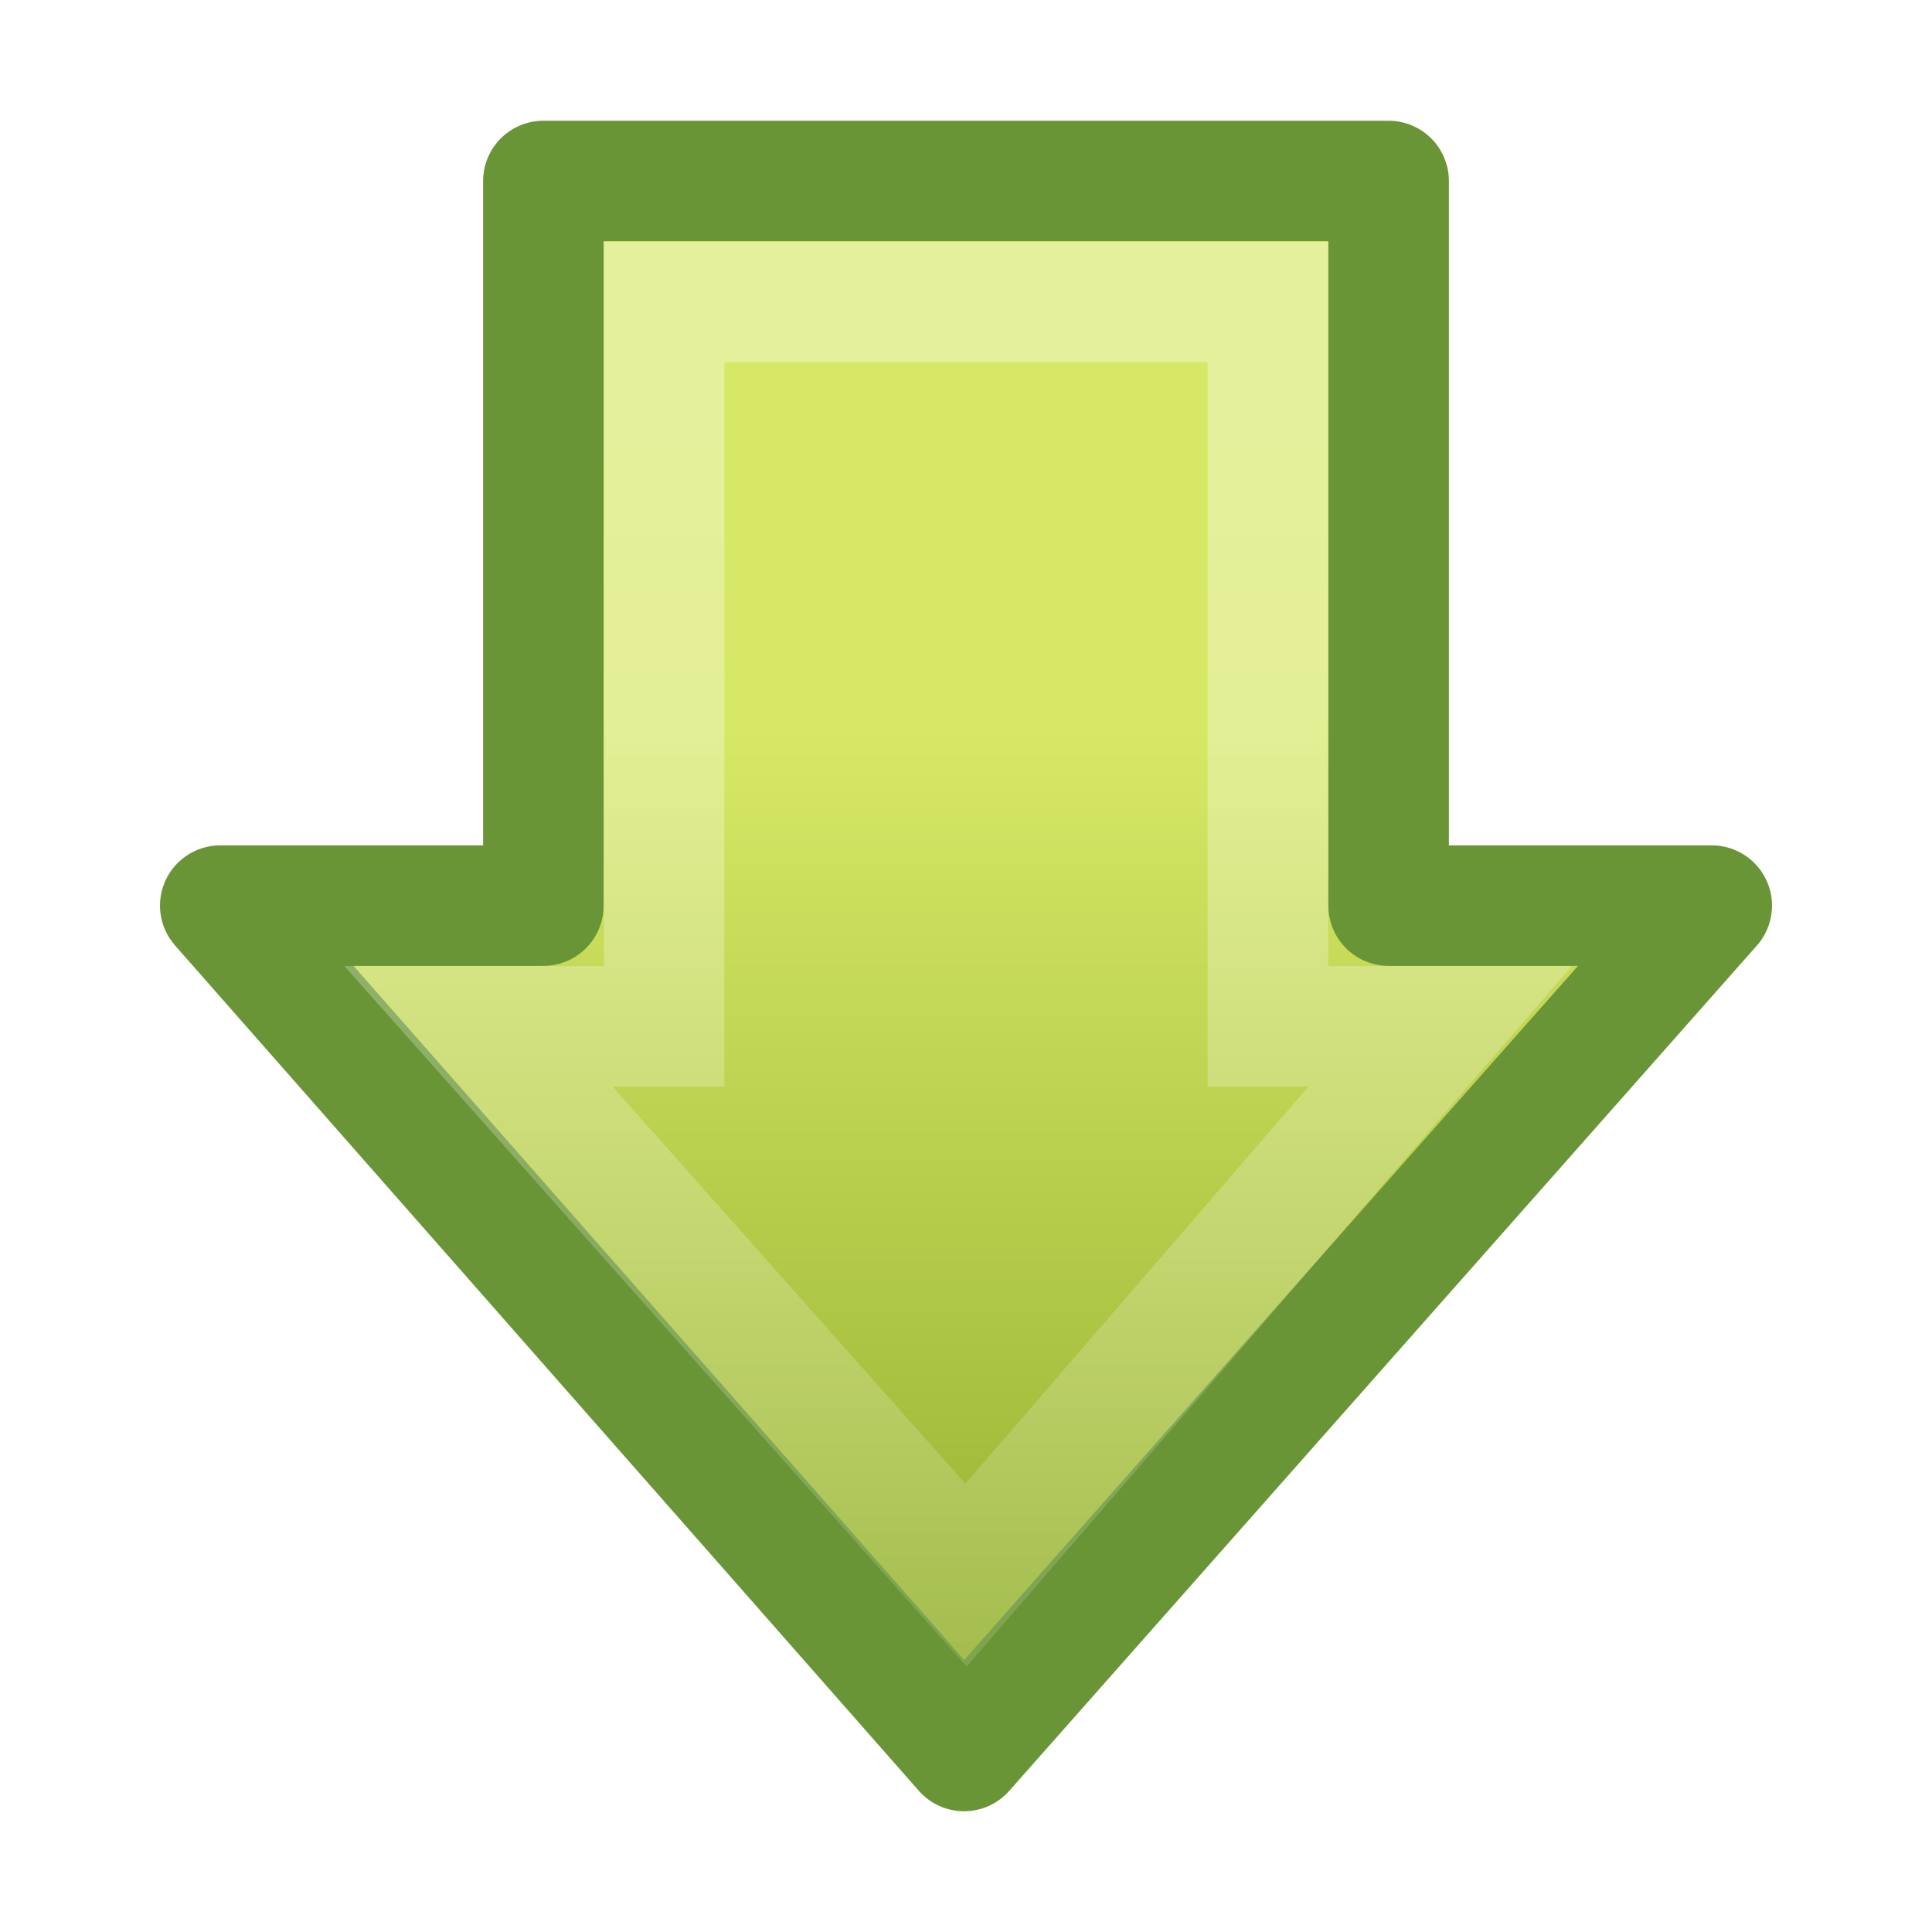
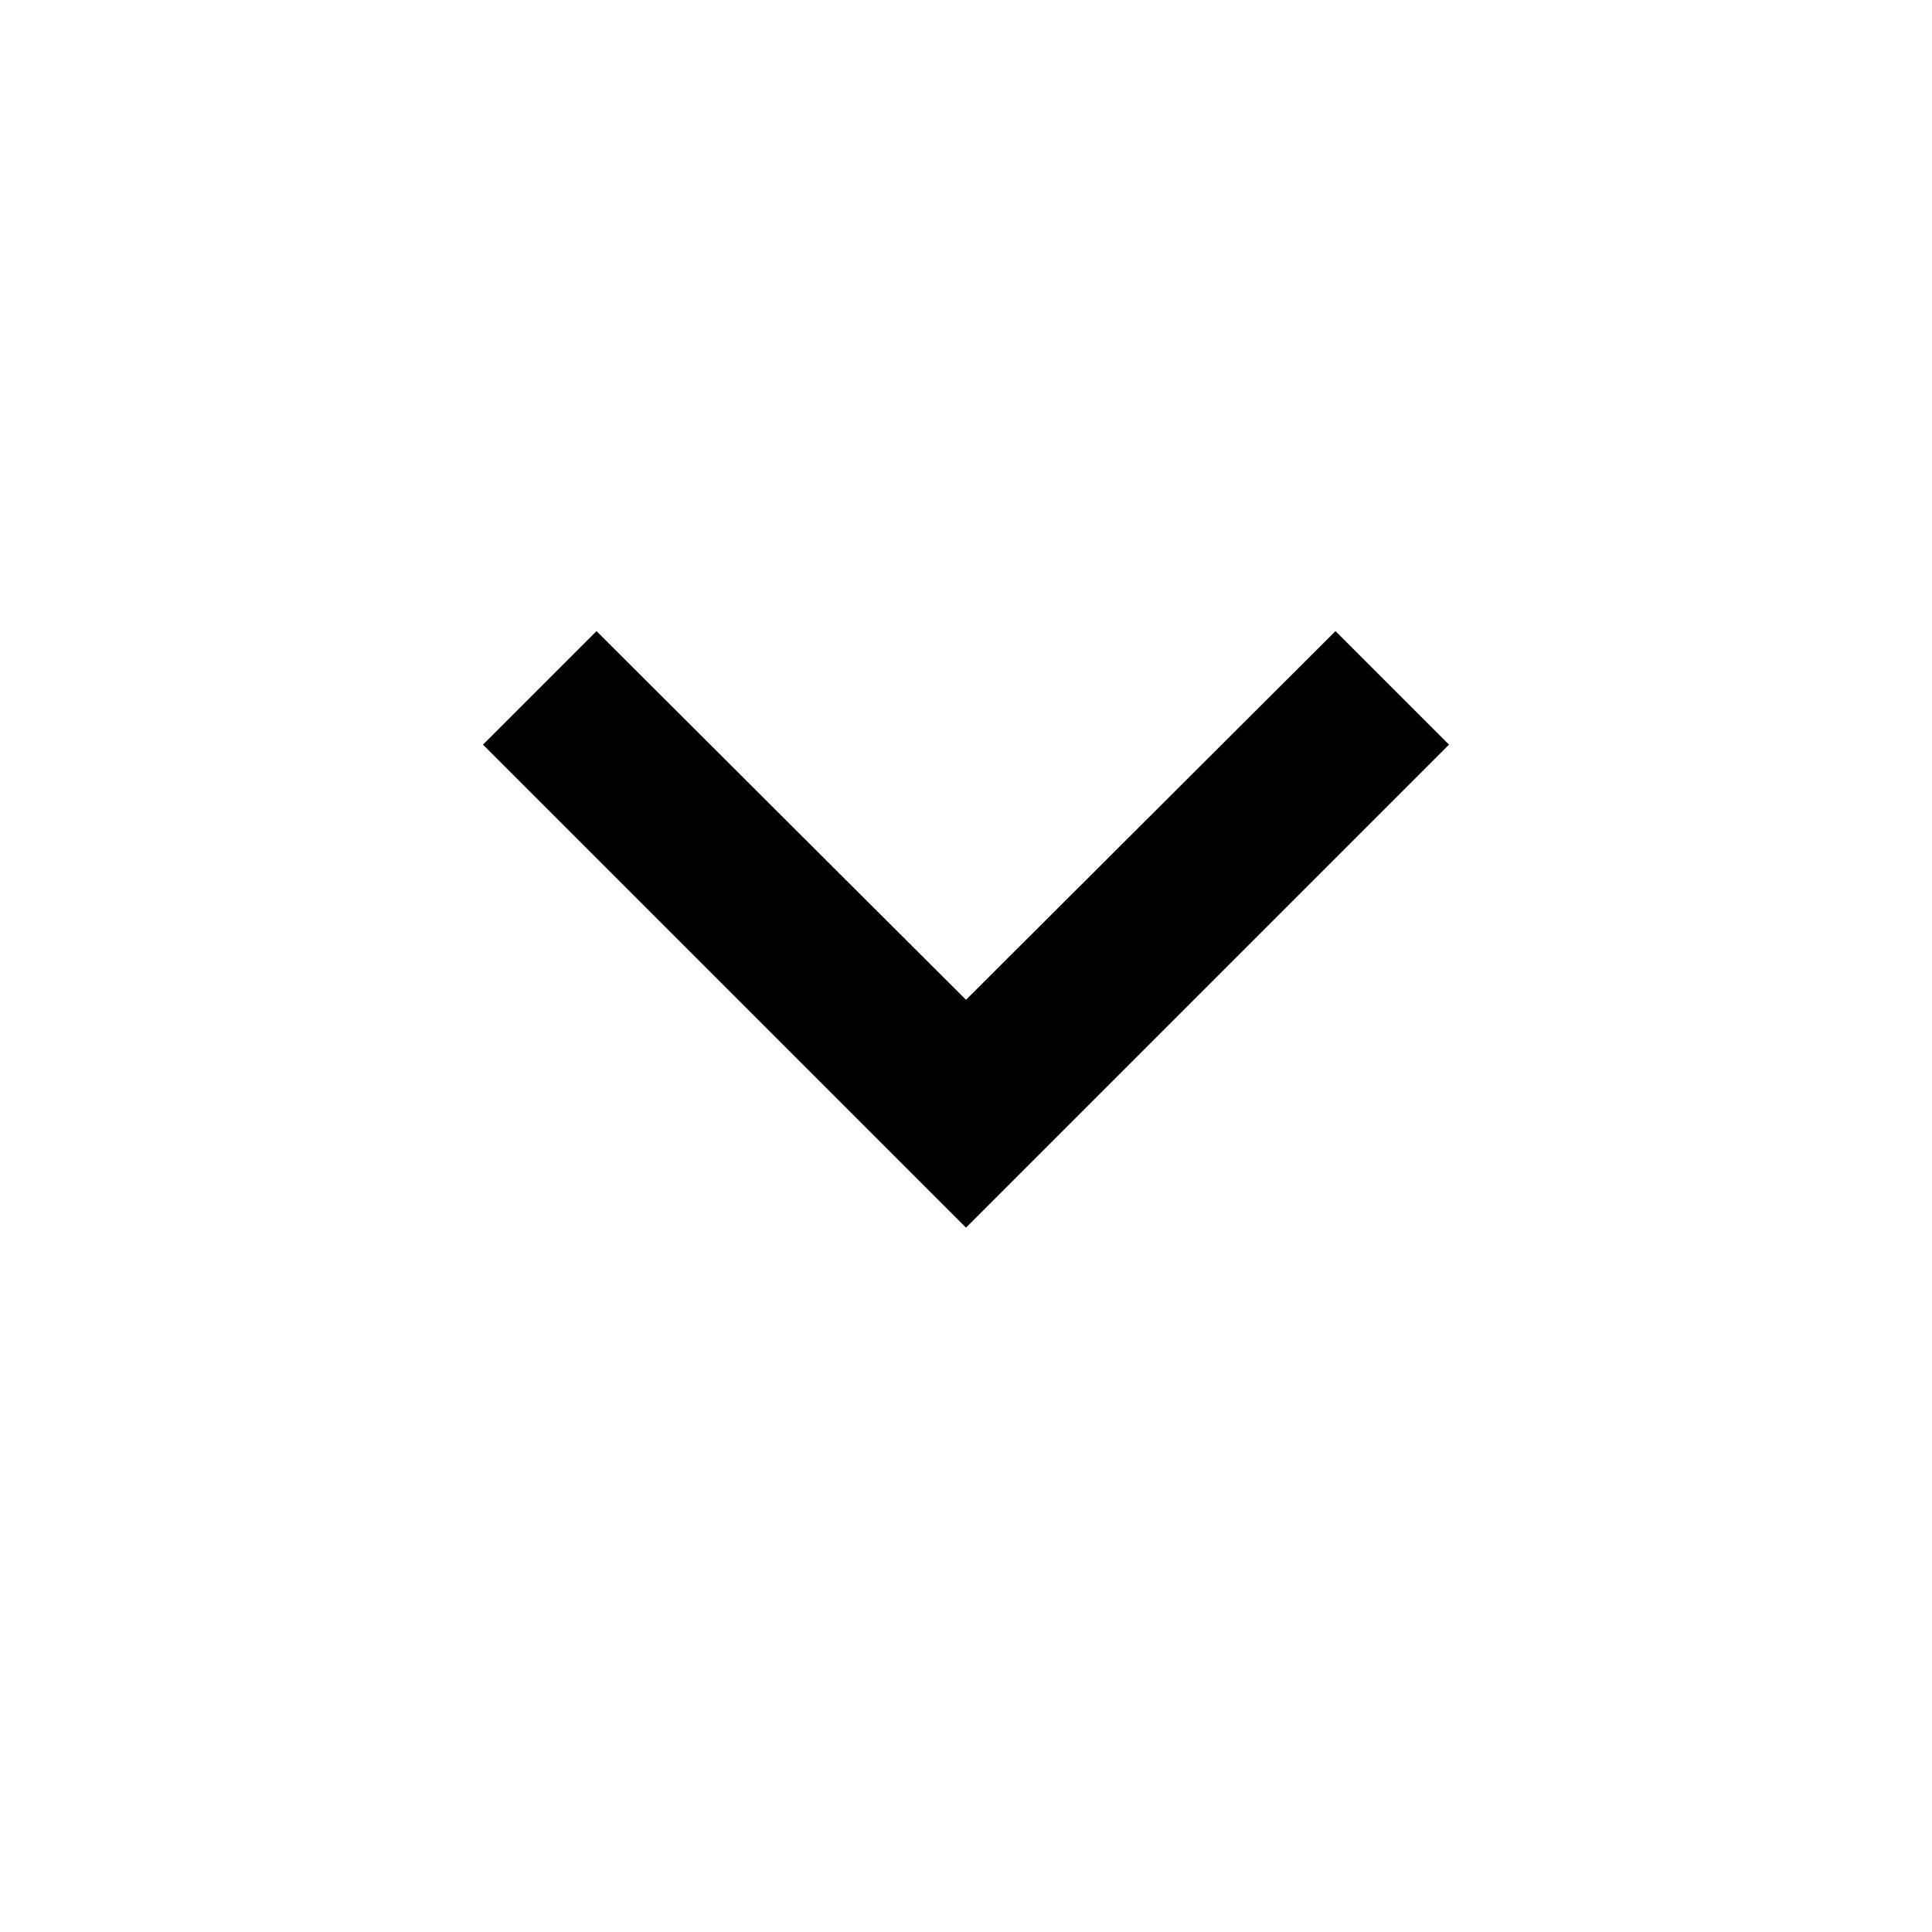
- <svg xmlns="http://www.w3.org/2000/svg" xmlns:xlink="http://www.w3.org/1999/xlink" version="1.1" width="16" height="16" id="svg2497">
-   <defs id="defs2499">
-     <linearGradient id="linearGradient5105-262-943-861">
-       <stop id="stop2487" style="stop-color:#0d0d0d;stop-opacity:1" offset="0" />
-       <stop id="stop2489" style="stop-color:#0d0d0d;stop-opacity:0" offset="1" />
-     </linearGradient>
-     <radialGradient cx="11.25" cy="19.031" r="8.062" fx="11.25" fy="19.031" id="radialGradient2502" xlink:href="#linearGradient5105-262-943-861" gradientUnits="userSpaceOnUse" gradientTransform="matrix(1,0,0,0.282946,0,13.64644)" />
-     <linearGradient id="linearGradient2264">
-       <stop id="stop2266" style="stop-color:#d7e866;stop-opacity:1" offset="0" />
-       <stop id="stop2268" style="stop-color:#8cab2a;stop-opacity:1" offset="1" />
-     </linearGradient>
-     <linearGradient x1="28.315" y1="20.71" x2="0.816" y2="20.71" id="linearGradient2512" xlink:href="#linearGradient2264" gradientUnits="userSpaceOnUse" gradientTransform="matrix(0,-0.319447,-0.313352,0,15.48628,15.08587)" />
-     <linearGradient id="linearGradient4222">
-       <stop id="stop4224" style="stop-color:#ffffff;stop-opacity:1" offset="0" />
-       <stop id="stop4226" style="stop-color:#ffffff;stop-opacity:0" offset="1" />
-     </linearGradient>
-     <linearGradient x1="13.472" y1="25.411" x2="57.726" y2="25.411" id="linearGradient2509" xlink:href="#linearGradient4222" gradientUnits="userSpaceOnUse" gradientTransform="matrix(0,0.3704967,-0.3617496,0,17.50831,-1.332054)" />
-   </defs>
-   <g id="layer1">
-     <path d="M 14.176,7.5 7.984,14.501 1.824,7.5 4.5,7.5 l 0,-6.001 7,0 0,6.001 2.676,0 z" id="path3288" style="fill:url(#linearGradient2512);fill-opacity:1;fill-rule:nonzero;stroke:#699536;stroke-width:0.998;stroke-linecap:round;stroke-linejoin:round;stroke-miterlimit:4;stroke-opacity:1;stroke-dasharray:none;stroke-dashoffset:0;marker:none;visibility:visible;display:inline;overflow:visible" />
-     <path d="M 11.926,8.5 8,13.045 3.963,8.5 5.5,8.5 l 0,-6 5,0 0,6 1.426,0 z" id="path3290" style="opacity:0.354;fill:none;stroke:url(#linearGradient2509);stroke-width:0.998;stroke-linecap:butt;stroke-linejoin:miter;stroke-miterlimit:4;stroke-opacity:1;stroke-dasharray:none;stroke-dashoffset:0;marker:none;visibility:visible;display:inline;overflow:visible" />
-   </g>
+ <svg xmlns="http://www.w3.org/2000/svg" width="24" height="24" viewBox="0 0 24 24">
+   <path d="M7.41 7.84l4.59 4.58 4.59-4.58 1.41 1.41-6 6-6-6z" />
+   <path d="M0-.75h24v24h-24z" fill="none" />
</svg>
